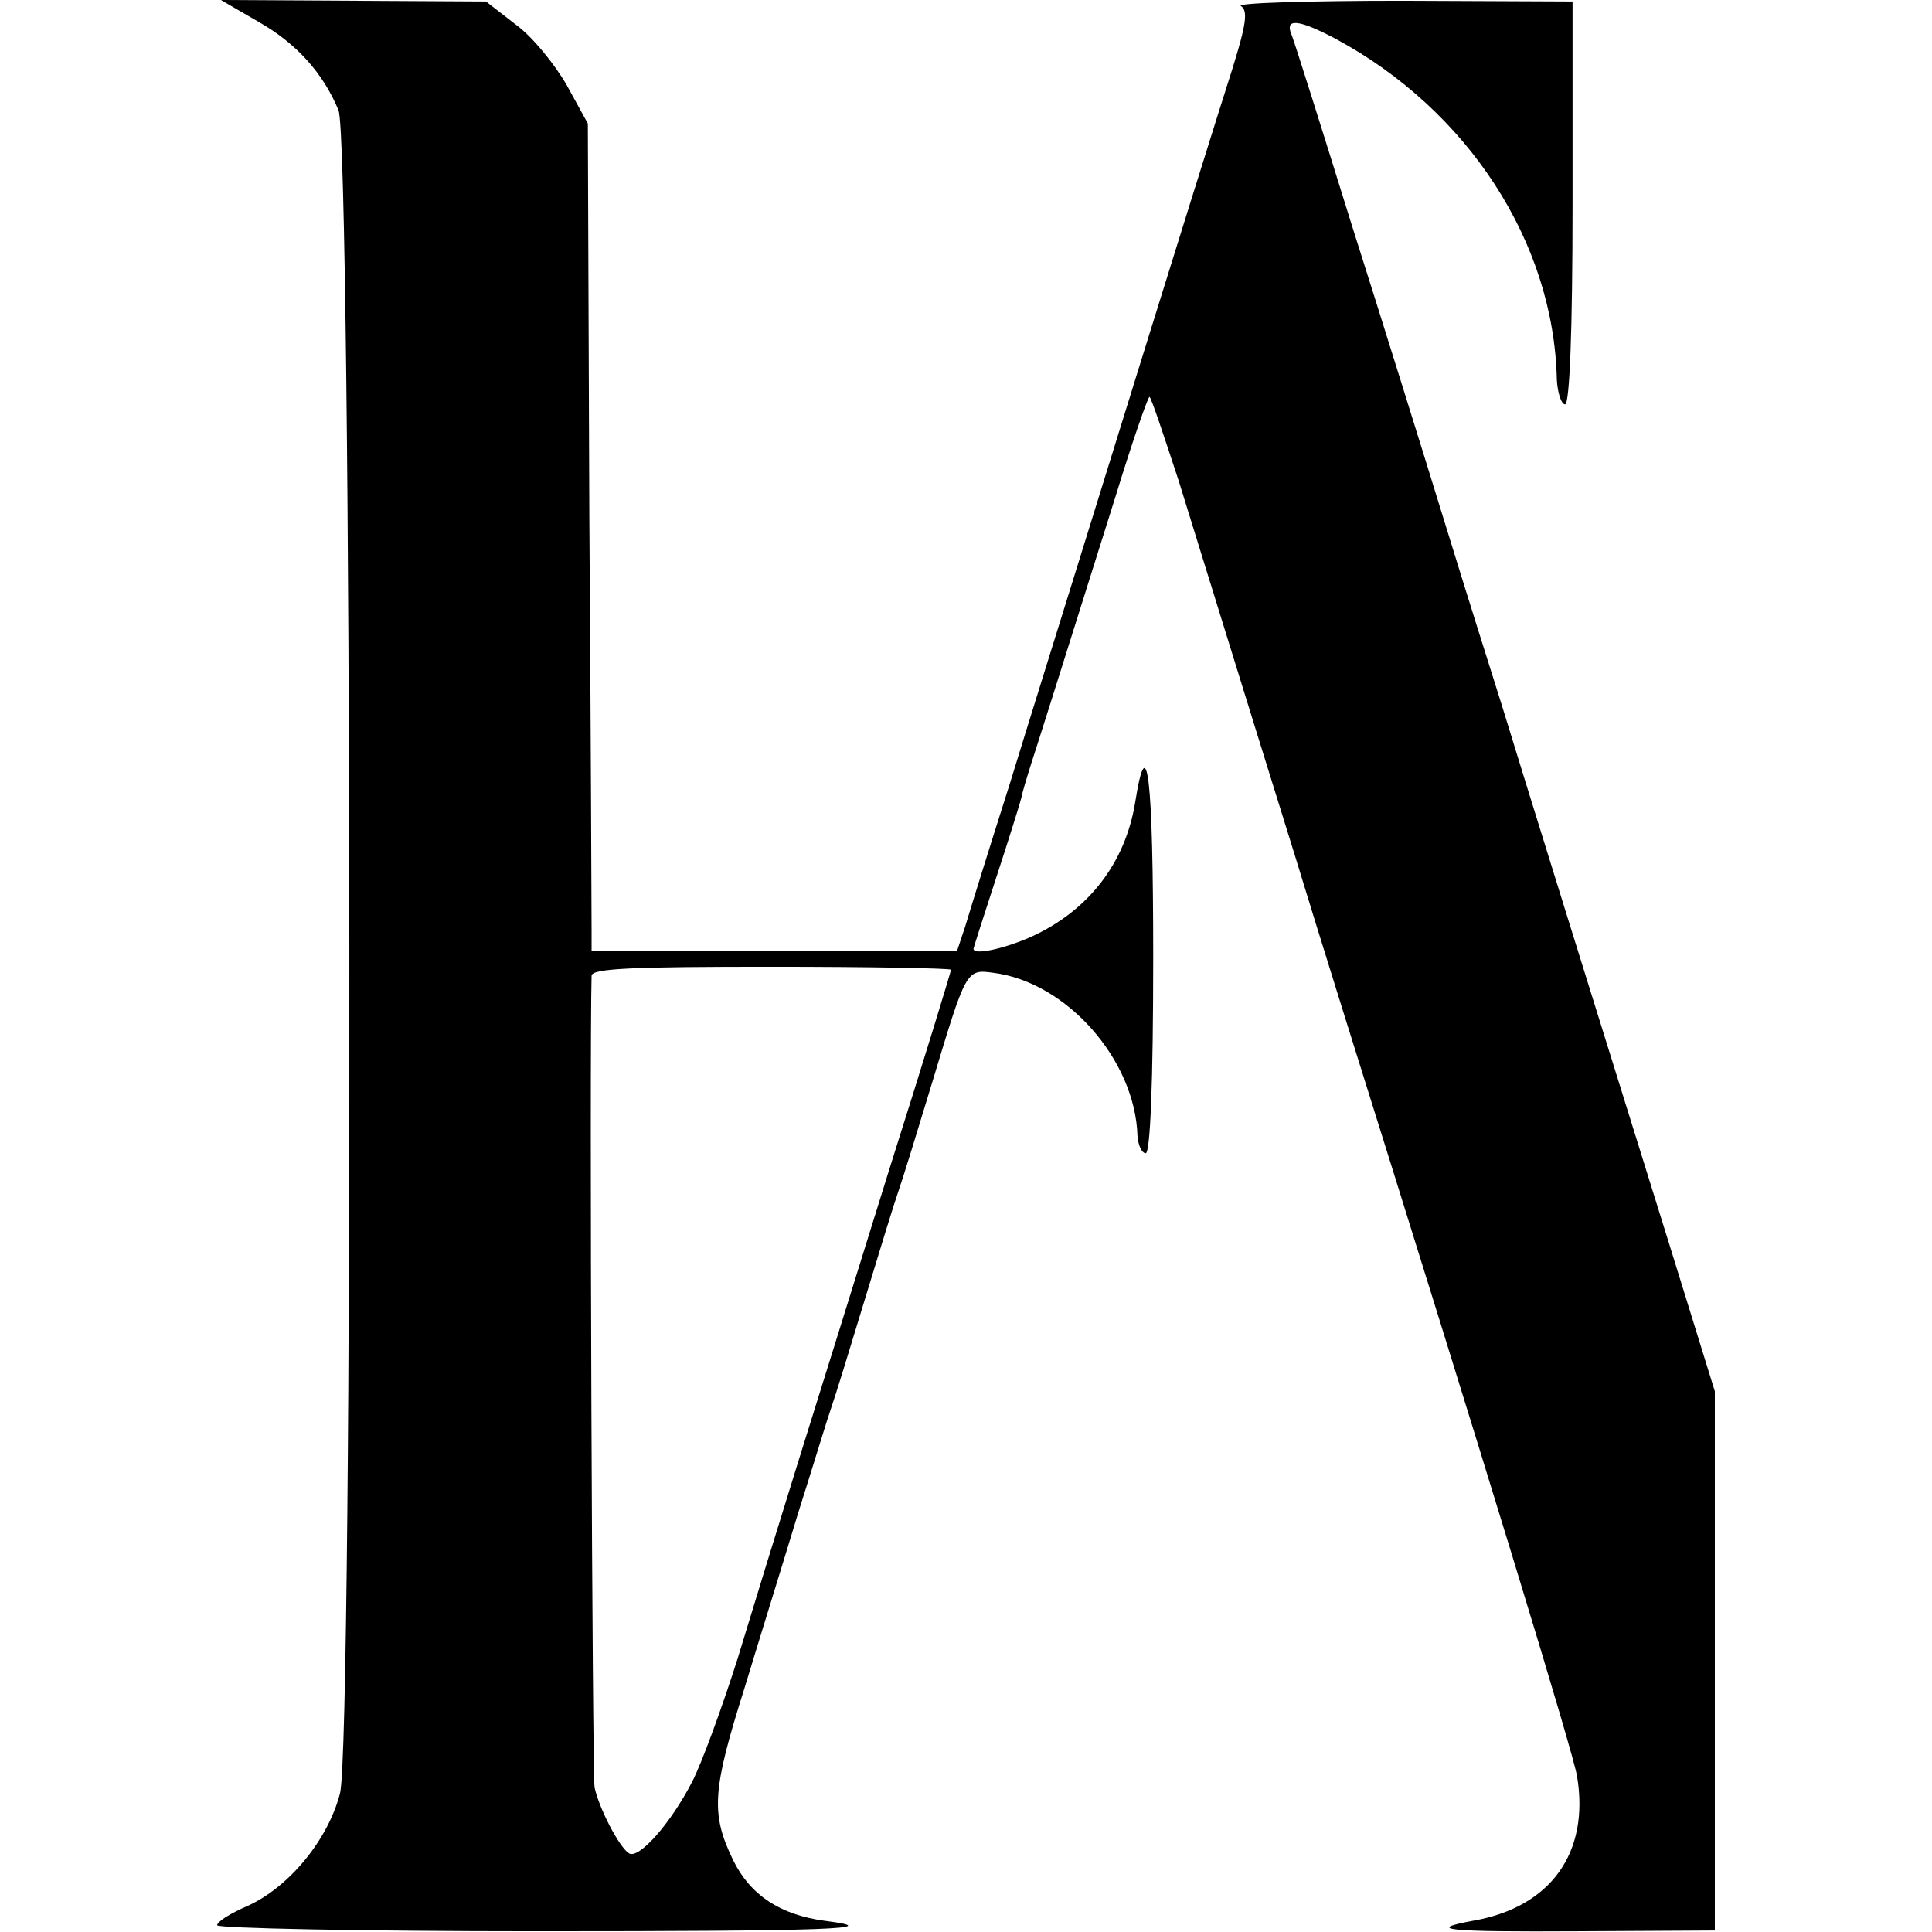
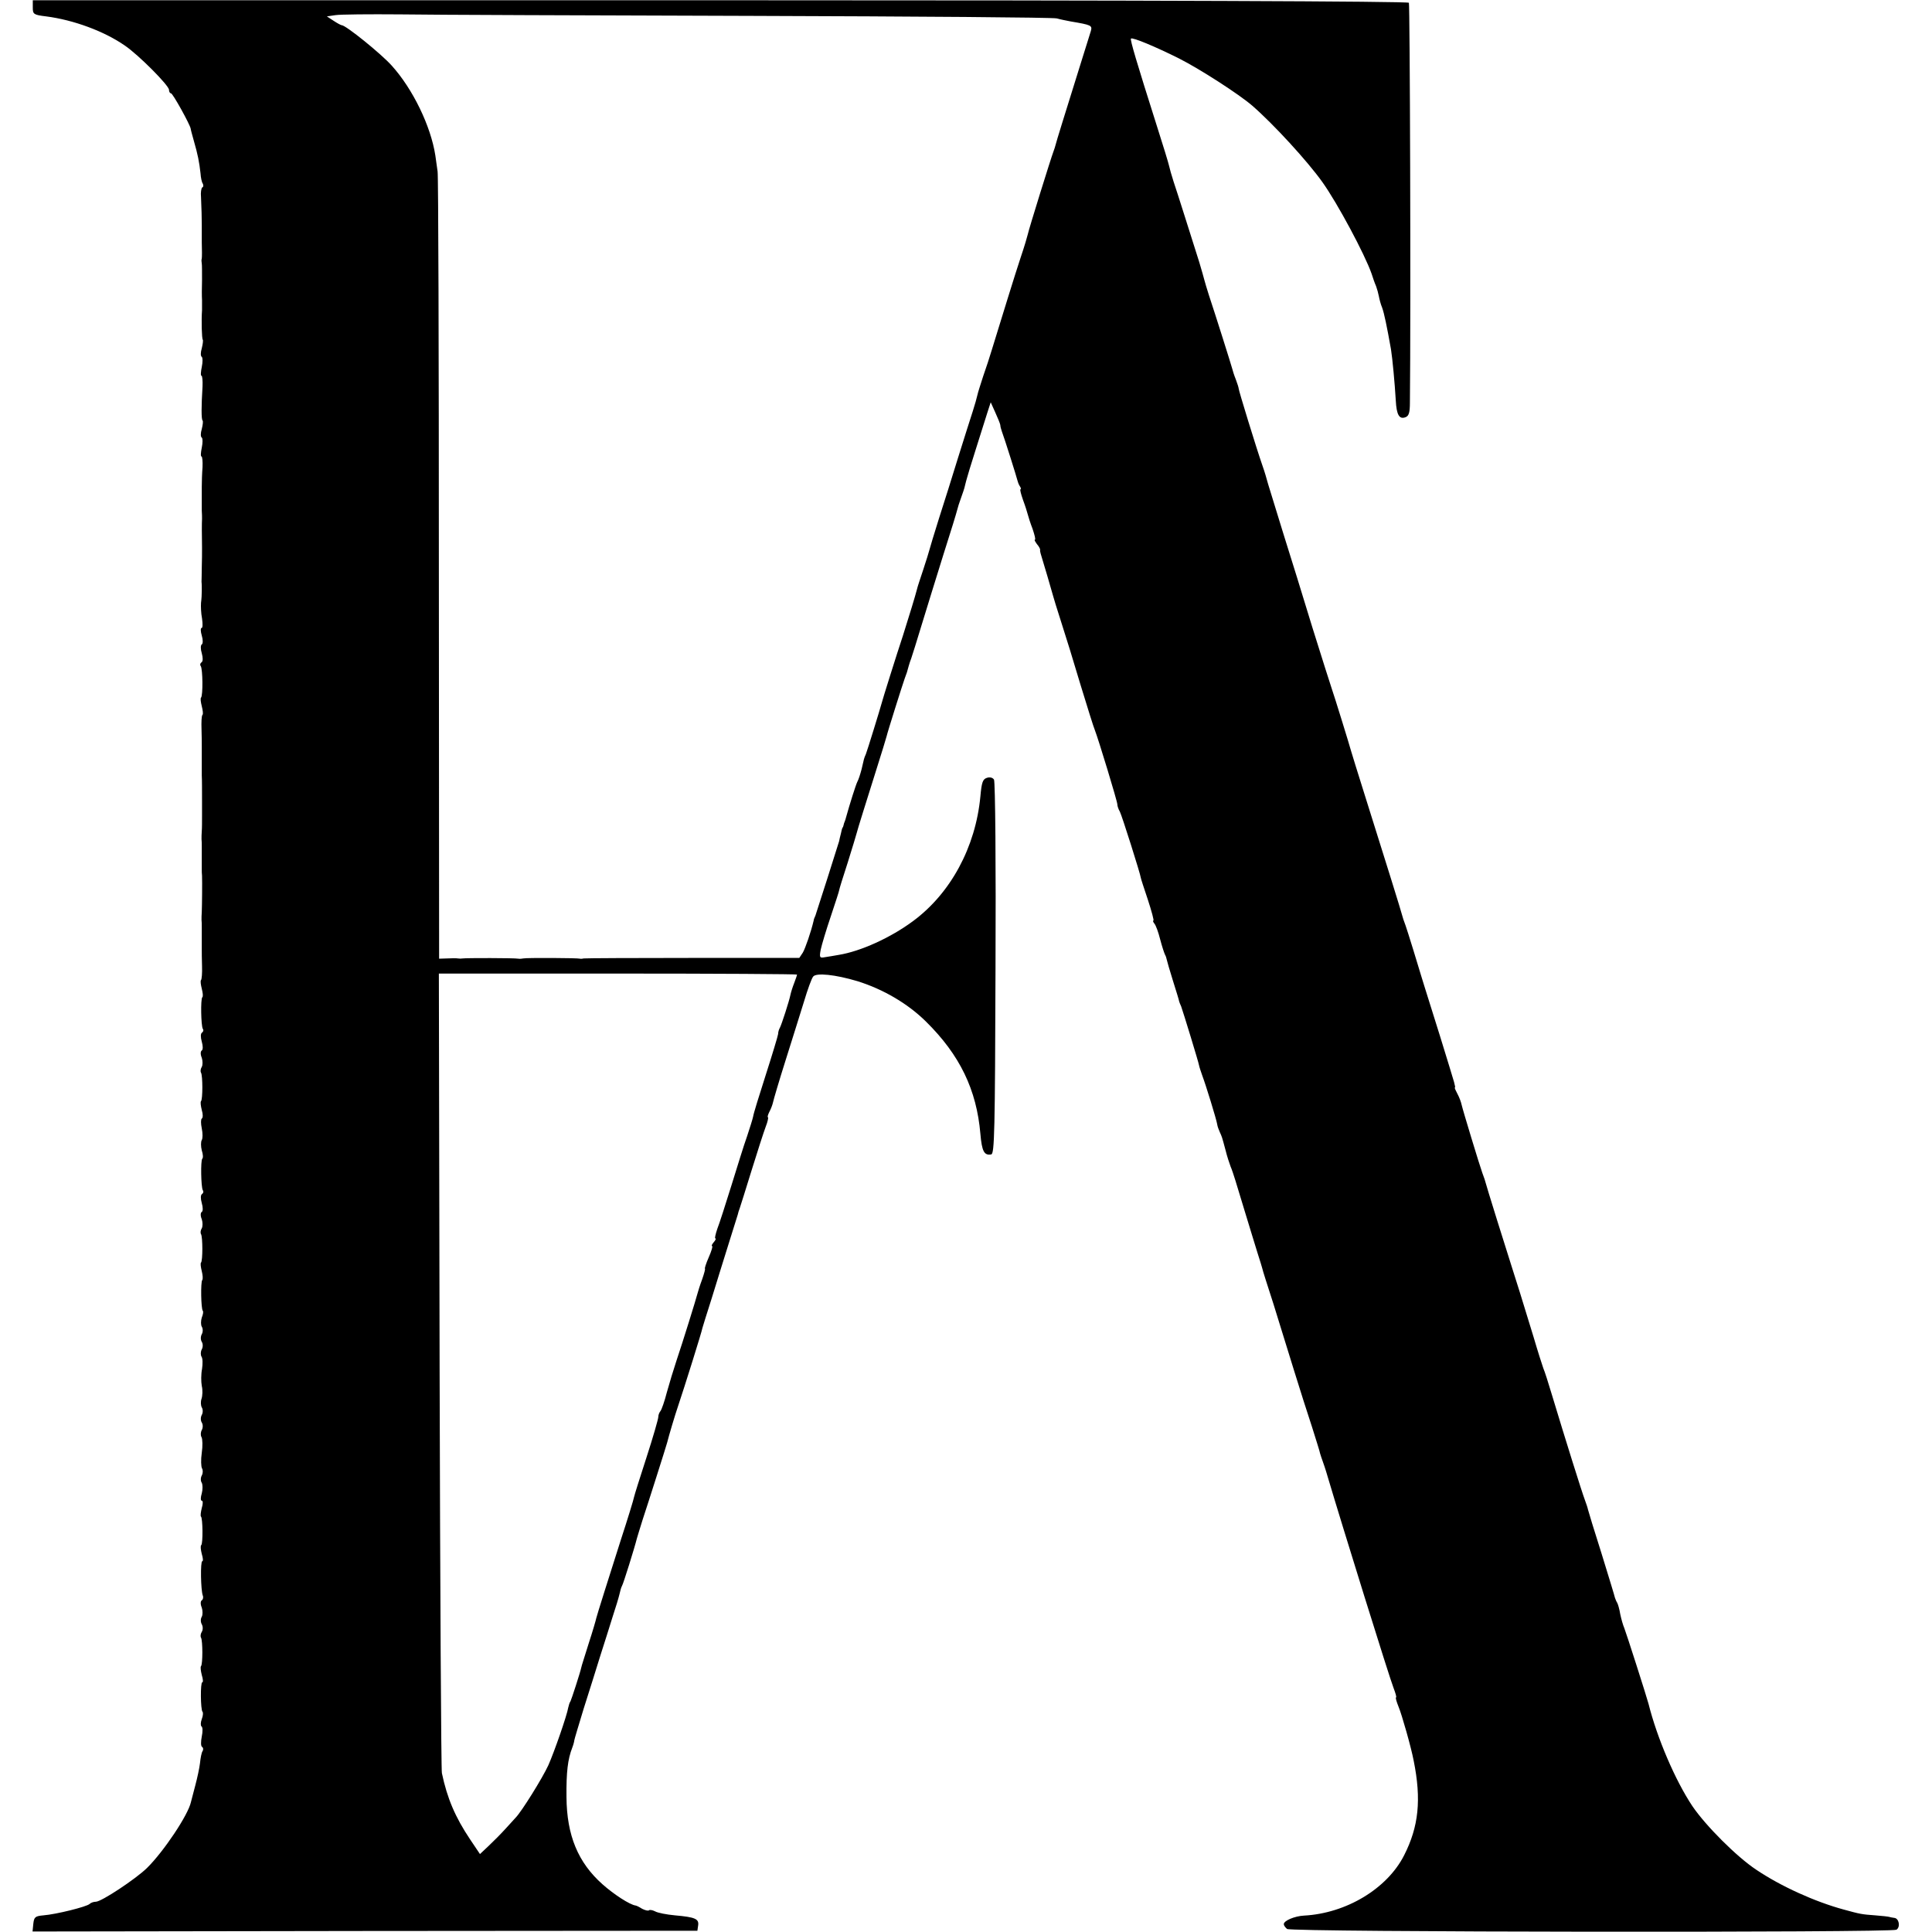
- <svg xmlns="http://www.w3.org/2000/svg" version="1.0" width="258pt" height="258pt" viewBox="0 0 258 258" preserveAspectRatio="xMidYMid meet">
-   <g transform="translate(0,258) scale(0.1,-0.1)" fill="#000000" stroke="none">
-     <path d="M345 2551 c51 -29 86 -68 107 -118 18 -44 20 -2181 2 -2248 -16 -62 -68 -125 -123 -150 -23 -10 -41 -21 -41 -26 0 -4 192 -8 426 -8 390 0 472 3 385 14 -59 8 -99 34 -122 81 -30 62 -28 93 15 229 20 66 53 172 72 235 20 63 39 126 44 140 5 14 25 79 45 145 20 66 40 131 45 145 5 14 25 79 45 145 45 149 45 151 81 146 98 -12 190 -116 193 -218 1 -13 6 -23 11 -23 6 0 10 94 10 261 0 242 -8 309 -24 208 -13 -81 -62 -145 -139 -180 -36 -16 -77 -25 -77 -16 0 1 14 45 31 97 17 52 32 100 33 105 1 6 7 26 13 45 11 34 25 78 113 358 22 72 43 132 45 132 2 0 19 -51 39 -112 72 -233 138 -445 156 -503 10 -33 39 -127 65 -210 191 -609 306 -986 311 -1017 17 -102 -35 -175 -139 -193 -65 -12 -35 -15 141 -14 l182 1 0 360 0 360 -61 197 c-97 311 -199 639 -224 721 -13 41 -47 149 -75 240 -28 91 -84 271 -125 400 -40 129 -76 243 -80 253 -10 23 8 22 59 -5 176 -95 291 -271 295 -455 1 -18 6 -33 11 -33 6 0 10 96 10 269 l0 269 -227 1 c-126 0 -222 -3 -216 -7 10 -6 7 -25 -11 -83 -21 -66 -60 -190 -207 -664 -22 -71 -63 -202 -90 -290 -28 -88 -55 -175 -60 -192 l-11 -33 -244 0 -244 0 0 28 c0 15 -1 263 -3 552 l-2 525 -28 51 c-16 28 -46 65 -68 81 l-40 31 -177 1 -177 1 50 -29z m925 -1266 c0 -2 -36 -120 -81 -262 -44 -142 -100 -321 -124 -398 -24 -77 -60 -194 -80 -260 -21 -66 -48 -140 -61 -165 -29 -56 -71 -103 -84 -95 -13 8 -40 60 -46 88 -3 16 -7 975 -4 1084 0 10 58 12 240 12 132 0 240 -2 240 -4z" />
+ <svg xmlns="http://www.w3.org/2000/svg" version="1.0" width="766pt" height="766pt" viewBox="0 0 766 766" preserveAspectRatio="xMidYMid meet">
+   <g transform="translate(0,766) scale(0.1,-0.1)" fill="#000000" stroke="none">
+     <path d="M130 7630 c0 -26 3 -29 53 -35 109 -14 230 -59 311 -115 55 -37 176 -159 176 -176 0 -8 4 -14 8 -14 7 0 75 -123 78 -140 0 -3 6 -25 13 -50 15 -52 21 -82 26 -127 1 -17 5 -36 9 -41 3 -6 3 -13 -2 -15 -4 -3 -7 -20 -5 -39 2 -41 3 -88 3 -108 0 -8 0 -40 0 -70 1 -30 1 -59 0 -65 -2 -5 -1 -14 0 -20 1 -5 1 -35 1 -65 -1 -30 -1 -66 0 -80 0 -14 0 -32 0 -40 -3 -40 -1 -113 3 -117 2 -2 0 -18 -4 -34 -5 -16 -5 -31 0 -34 4 -3 4 -21 0 -40 -4 -19 -5 -35 -1 -35 3 0 5 -19 4 -42 -5 -79 -5 -130 0 -135 3 -2 1 -18 -3 -34 -5 -16 -5 -31 0 -34 4 -3 4 -21 0 -40 -4 -19 -5 -35 -1 -35 3 0 5 -19 4 -42 -2 -24 -3 -59 -3 -78 0 -19 0 -44 0 -55 0 -11 0 -29 0 -40 1 -11 1 -26 1 -32 -1 -19 -1 -59 0 -113 0 -19 0 -55 -1 -80 0 -25 -1 -51 -1 -57 1 -7 1 -23 1 -35 0 -13 -1 -34 -3 -48 -1 -14 0 -42 4 -62 3 -21 3 -38 -2 -38 -4 0 -4 -13 1 -30 5 -16 5 -32 0 -35 -5 -3 -5 -19 0 -35 5 -18 5 -32 -1 -36 -5 -3 -7 -10 -3 -15 8 -13 9 -117 1 -125 -3 -3 -1 -18 3 -34 4 -16 6 -31 3 -34 -4 -3 -5 -29 -4 -58 1 -29 1 -59 1 -65 0 -7 0 -20 0 -28 0 -8 0 -22 0 -30 0 -8 0 -22 0 -30 0 -8 0 -22 0 -30 1 -14 1 -61 1 -102 0 -10 0 -36 0 -58 0 -22 0 -49 -1 -60 -1 -11 -1 -26 -1 -32 1 -7 1 -20 1 -28 0 -8 0 -22 0 -30 0 -8 0 -22 0 -30 0 -8 0 -22 0 -30 0 -8 0 -21 1 -27 1 -22 0 -122 -1 -143 -1 -11 -1 -26 -1 -32 1 -7 1 -20 1 -28 0 -8 0 -22 0 -30 0 -8 0 -22 0 -30 0 -8 0 -22 0 -30 0 -8 0 -38 1 -65 1 -28 -1 -53 -4 -56 -3 -3 -1 -18 3 -34 4 -16 6 -31 2 -34 -7 -8 -5 -112 2 -125 4 -5 2 -12 -3 -15 -6 -4 -6 -18 -1 -36 5 -17 5 -32 0 -35 -5 -3 -6 -15 0 -29 4 -12 4 -29 0 -36 -5 -8 -6 -18 -3 -23 7 -12 7 -106 0 -113 -3 -3 -1 -19 3 -35 5 -16 5 -31 0 -34 -4 -3 -4 -20 0 -39 4 -19 4 -40 0 -46 -4 -7 -4 -25 0 -41 5 -15 6 -30 2 -33 -7 -8 -5 -112 2 -125 4 -5 2 -12 -3 -15 -6 -4 -6 -18 -1 -36 5 -17 5 -32 0 -35 -5 -3 -6 -15 0 -29 4 -12 4 -29 0 -36 -5 -8 -6 -18 -3 -23 7 -12 7 -106 0 -113 -3 -3 -1 -18 3 -34 4 -16 5 -31 2 -35 -7 -7 -5 -115 2 -122 3 -3 1 -15 -4 -27 -4 -13 -4 -29 0 -36 5 -8 5 -21 0 -30 -5 -9 -5 -22 0 -30 5 -8 5 -21 0 -30 -5 -9 -5 -22 -1 -29 5 -7 5 -29 2 -49 -4 -20 -4 -50 -1 -67 4 -16 3 -39 -1 -51 -4 -11 -3 -27 1 -34 5 -8 5 -21 0 -30 -5 -9 -5 -22 0 -30 5 -8 5 -21 0 -30 -5 -9 -5 -22 -1 -28 4 -7 5 -35 1 -62 -4 -27 -3 -55 1 -62 4 -6 4 -19 -1 -28 -5 -9 -5 -22 0 -29 4 -8 4 -27 0 -42 -5 -16 -5 -29 0 -29 5 0 5 -13 0 -29 -4 -16 -6 -32 -3 -34 7 -7 8 -106 1 -113 -4 -3 -2 -19 2 -35 5 -16 6 -29 2 -29 -8 0 -6 -115 2 -136 3 -7 1 -16 -4 -19 -5 -3 -6 -15 0 -29 4 -12 4 -29 0 -36 -5 -8 -5 -21 0 -30 5 -9 5 -22 0 -30 -5 -8 -6 -18 -3 -23 7 -12 7 -106 0 -113 -3 -3 -1 -19 3 -35 5 -16 6 -29 2 -29 -8 0 -7 -109 1 -117 3 -3 2 -16 -3 -29 -5 -13 -5 -26 -1 -29 5 -3 5 -21 1 -40 -4 -20 -4 -38 1 -41 5 -3 6 -11 2 -17 -4 -6 -8 -27 -10 -47 -2 -19 -11 -60 -19 -90 -8 -30 -16 -60 -17 -65 -11 -51 -108 -196 -174 -261 -45 -44 -181 -134 -203 -134 -9 0 -20 -4 -25 -9 -12 -11 -132 -41 -183 -45 -33 -3 -37 -7 -40 -34 l-3 -30 1318 2 1318 1 3 21 c4 26 -12 33 -92 40 -33 3 -69 10 -79 16 -10 5 -21 7 -24 4 -3 -3 -15 0 -27 6 -11 7 -23 13 -26 13 -23 3 -86 44 -131 84 -97 86 -142 194 -143 346 -1 99 5 150 23 196 5 13 8 26 8 29 0 3 17 59 37 125 21 66 51 161 66 210 16 50 38 119 49 155 12 36 24 76 27 89 3 14 7 28 10 33 5 7 51 155 59 188 2 8 13 42 23 75 21 63 95 296 97 305 7 28 30 106 45 150 22 65 93 291 95 305 2 6 17 57 36 115 18 58 33 107 34 110 1 3 16 52 34 109 18 57 34 109 36 115 1 6 5 18 8 26 3 8 24 76 47 150 23 74 48 152 56 173 8 20 11 37 9 37 -3 0 -1 9 5 21 6 11 13 29 15 39 2 10 24 85 50 167 26 81 58 186 73 233 14 47 30 91 36 98 12 16 88 8 175 -18 103 -32 200 -89 272 -160 135 -133 201 -271 216 -445 6 -70 15 -87 43 -82 13 2 15 93 17 737 2 404 -1 741 -6 749 -5 8 -17 11 -28 7 -17 -5 -21 -19 -26 -74 -19 -201 -118 -384 -267 -494 -89 -66 -208 -120 -295 -134 -16 -3 -41 -7 -54 -9 -21 -4 -23 -2 -17 30 4 19 22 79 40 132 18 54 33 100 33 103 0 3 15 52 34 110 18 58 34 110 35 115 4 17 41 134 79 255 20 63 38 122 40 130 4 18 64 208 72 230 7 18 11 30 16 50 2 8 7 22 10 30 3 8 22 69 42 135 20 66 59 191 86 278 28 87 52 166 54 175 2 9 9 31 15 47 6 17 14 39 16 50 3 11 6 25 8 30 2 11 60 193 81 260 l13 40 18 -40 c10 -22 19 -44 20 -50 0 -5 3 -17 6 -25 11 -29 60 -185 62 -195 1 -5 5 -16 9 -22 5 -7 6 -13 3 -13 -3 0 2 -19 10 -42 9 -24 17 -50 19 -58 2 -8 10 -34 19 -57 8 -24 13 -43 9 -43 -3 0 1 -7 8 -17 8 -9 13 -19 13 -22 -1 -3 0 -10 2 -16 7 -22 48 -161 50 -170 1 -5 15 -50 31 -100 16 -49 51 -162 77 -250 27 -88 52 -169 57 -180 14 -36 89 -282 89 -294 0 -6 4 -19 10 -29 8 -15 82 -249 83 -262 0 -3 13 -42 28 -87 15 -46 25 -83 22 -83 -3 0 -1 -6 4 -12 6 -7 16 -35 23 -63 7 -27 16 -54 19 -60 3 -5 6 -14 7 -20 1 -5 12 -44 25 -85 13 -41 24 -77 24 -80 1 -3 4 -12 8 -20 8 -22 69 -221 71 -234 1 -6 7 -24 13 -41 13 -34 56 -173 59 -193 1 -8 6 -21 10 -30 9 -20 8 -16 23 -72 6 -25 16 -54 20 -65 5 -11 13 -36 19 -55 6 -19 23 -75 38 -125 15 -49 28 -92 29 -95 1 -3 10 -32 20 -65 11 -33 19 -62 20 -65 0 -3 20 -66 44 -140 23 -74 60 -193 82 -265 22 -71 54 -172 71 -223 16 -51 31 -98 32 -105 2 -7 6 -19 9 -27 3 -8 13 -37 21 -65 56 -189 245 -797 261 -837 8 -21 13 -38 10 -38 -3 0 2 -17 10 -37 13 -31 50 -161 60 -214 31 -154 20 -261 -38 -375 -67 -132 -229 -230 -397 -239 -37 -2 -80 -20 -80 -34 0 -5 6 -13 13 -19 15 -13 2396 -15 2416 -3 17 11 10 46 -9 47 -8 1 -17 3 -20 4 -3 1 -27 4 -55 6 -55 4 -59 5 -125 23 -114 31 -249 92 -347 158 -77 51 -200 174 -253 252 -68 102 -140 270 -174 406 -7 27 -89 283 -96 300 -5 11 -12 36 -16 55 -3 19 -9 40 -12 45 -4 6 -7 15 -9 20 -1 6 -25 84 -53 175 -29 91 -53 170 -54 175 -1 6 -7 24 -13 40 -11 29 -77 239 -130 415 -14 47 -29 94 -34 105 -4 11 -22 67 -39 125 -44 145 -70 227 -87 280 -14 43 -102 324 -107 345 -2 6 -6 17 -9 25 -10 27 -78 251 -82 270 -2 10 -9 29 -16 42 -7 13 -12 24 -11 26 1 1 2 3 1 5 0 1 -2 9 -4 17 -2 8 -27 89 -55 180 -64 203 -73 234 -75 240 -4 15 -57 187 -62 200 -3 8 -7 20 -9 25 -12 44 -72 235 -149 480 -31 99 -58 185 -59 190 -4 16 -66 217 -76 245 -5 14 -39 122 -76 240 -36 118 -88 287 -116 375 -27 88 -54 176 -60 195 -5 19 -15 53 -23 75 -24 69 -95 300 -94 305 0 3 -5 19 -11 35 -7 17 -13 37 -15 45 -4 15 -65 209 -92 290 -8 25 -16 52 -18 60 -2 8 -11 40 -20 70 -34 107 -87 276 -102 320 -8 25 -16 53 -18 63 -2 10 -24 82 -49 160 -80 252 -106 340 -102 344 6 6 97 -32 191 -79 83 -42 238 -142 290 -187 84 -73 219 -220 278 -303 60 -84 168 -286 195 -363 5 -16 13 -39 18 -50 4 -11 9 -29 11 -40 2 -11 7 -31 13 -45 8 -22 19 -75 35 -165 6 -38 15 -135 19 -203 3 -57 14 -76 39 -66 13 5 17 19 17 58 4 377 0 1578 -4 1585 -4 6 -1024 10 -2731 10 l-2725 0 0 -29z m2855 -33 c649 -2 1191 -6 1205 -10 14 -4 39 -9 55 -12 83 -14 86 -16 80 -38 -4 -12 -19 -62 -35 -112 -69 -221 -103 -330 -105 -340 -1 -5 -5 -17 -8 -25 -10 -26 -99 -312 -102 -329 -2 -9 -14 -50 -28 -91 -23 -69 -77 -245 -114 -365 -8 -27 -24 -76 -35 -107 -10 -31 -21 -65 -23 -75 -2 -10 -10 -38 -18 -63 -8 -25 -34 -106 -57 -180 -23 -74 -57 -184 -77 -245 -19 -60 -36 -117 -38 -125 -2 -8 -13 -44 -25 -80 -12 -36 -23 -69 -24 -75 -7 -28 -32 -109 -56 -185 -25 -75 -82 -257 -85 -270 -4 -16 -57 -188 -62 -200 -8 -18 -7 -17 -17 -60 -5 -19 -12 -41 -17 -50 -6 -12 -30 -88 -45 -142 -1 -5 -3 -10 -4 -13 -1 -3 -4 -9 -5 -15 -1 -5 -3 -11 -5 -12 -1 -2 -4 -12 -6 -23 -3 -11 -6 -24 -7 -30 -6 -21 -89 -281 -94 -295 -4 -8 -7 -17 -7 -20 -10 -43 -33 -110 -43 -127 l-14 -21 -422 0 c-232 0 -426 -1 -432 -2 -5 -1 -12 -2 -15 -1 -8 3 -214 4 -225 1 -5 -1 -14 -2 -20 -1 -14 3 -208 3 -220 1 -5 -1 -14 -1 -20 0 -5 1 -24 1 -42 0 l-32 -1 -1 1548 c0 851 -2 1559 -5 1573 -2 14 -6 42 -9 64 -18 116 -89 263 -173 356 -42 47 -182 160 -198 160 -3 0 -18 8 -33 18 l-26 17 34 5 c19 3 134 4 255 3 121 -2 751 -4 1400 -6z m175 -3801 c0 -3 -5 -17 -11 -33 -6 -15 -13 -37 -15 -47 -5 -25 -35 -118 -42 -131 -3 -5 -7 -16 -7 -25 -1 -8 -23 -81 -49 -162 -26 -81 -49 -155 -50 -165 -2 -10 -13 -45 -24 -78 -12 -33 -39 -121 -62 -195 -23 -74 -48 -152 -56 -172 -7 -21 -11 -38 -8 -38 4 0 1 -7 -6 -15 -7 -8 -10 -15 -7 -15 4 0 -2 -20 -13 -45 -11 -25 -17 -45 -15 -45 2 0 -3 -19 -11 -42 -9 -24 -17 -50 -19 -58 -5 -20 -58 -191 -83 -265 -11 -33 -28 -89 -38 -125 -9 -36 -21 -69 -25 -74 -5 -6 -9 -16 -9 -24 0 -8 -21 -81 -47 -161 -26 -80 -48 -150 -49 -156 -2 -11 -24 -83 -54 -175 -43 -135 -94 -296 -96 -306 -1 -6 -14 -51 -30 -100 -15 -49 -29 -91 -29 -94 -5 -23 -39 -127 -43 -135 -4 -5 -7 -17 -9 -25 -5 -31 -55 -175 -79 -229 -24 -52 -105 -182 -129 -207 -5 -6 -24 -26 -41 -45 -17 -19 -47 -49 -66 -67 l-35 -33 -39 58 c-59 88 -91 163 -112 263 -3 14 -7 733 -9 1598 l-3 1572 710 0 c391 0 710 -2 710 -4z" />
  </g>
</svg>
